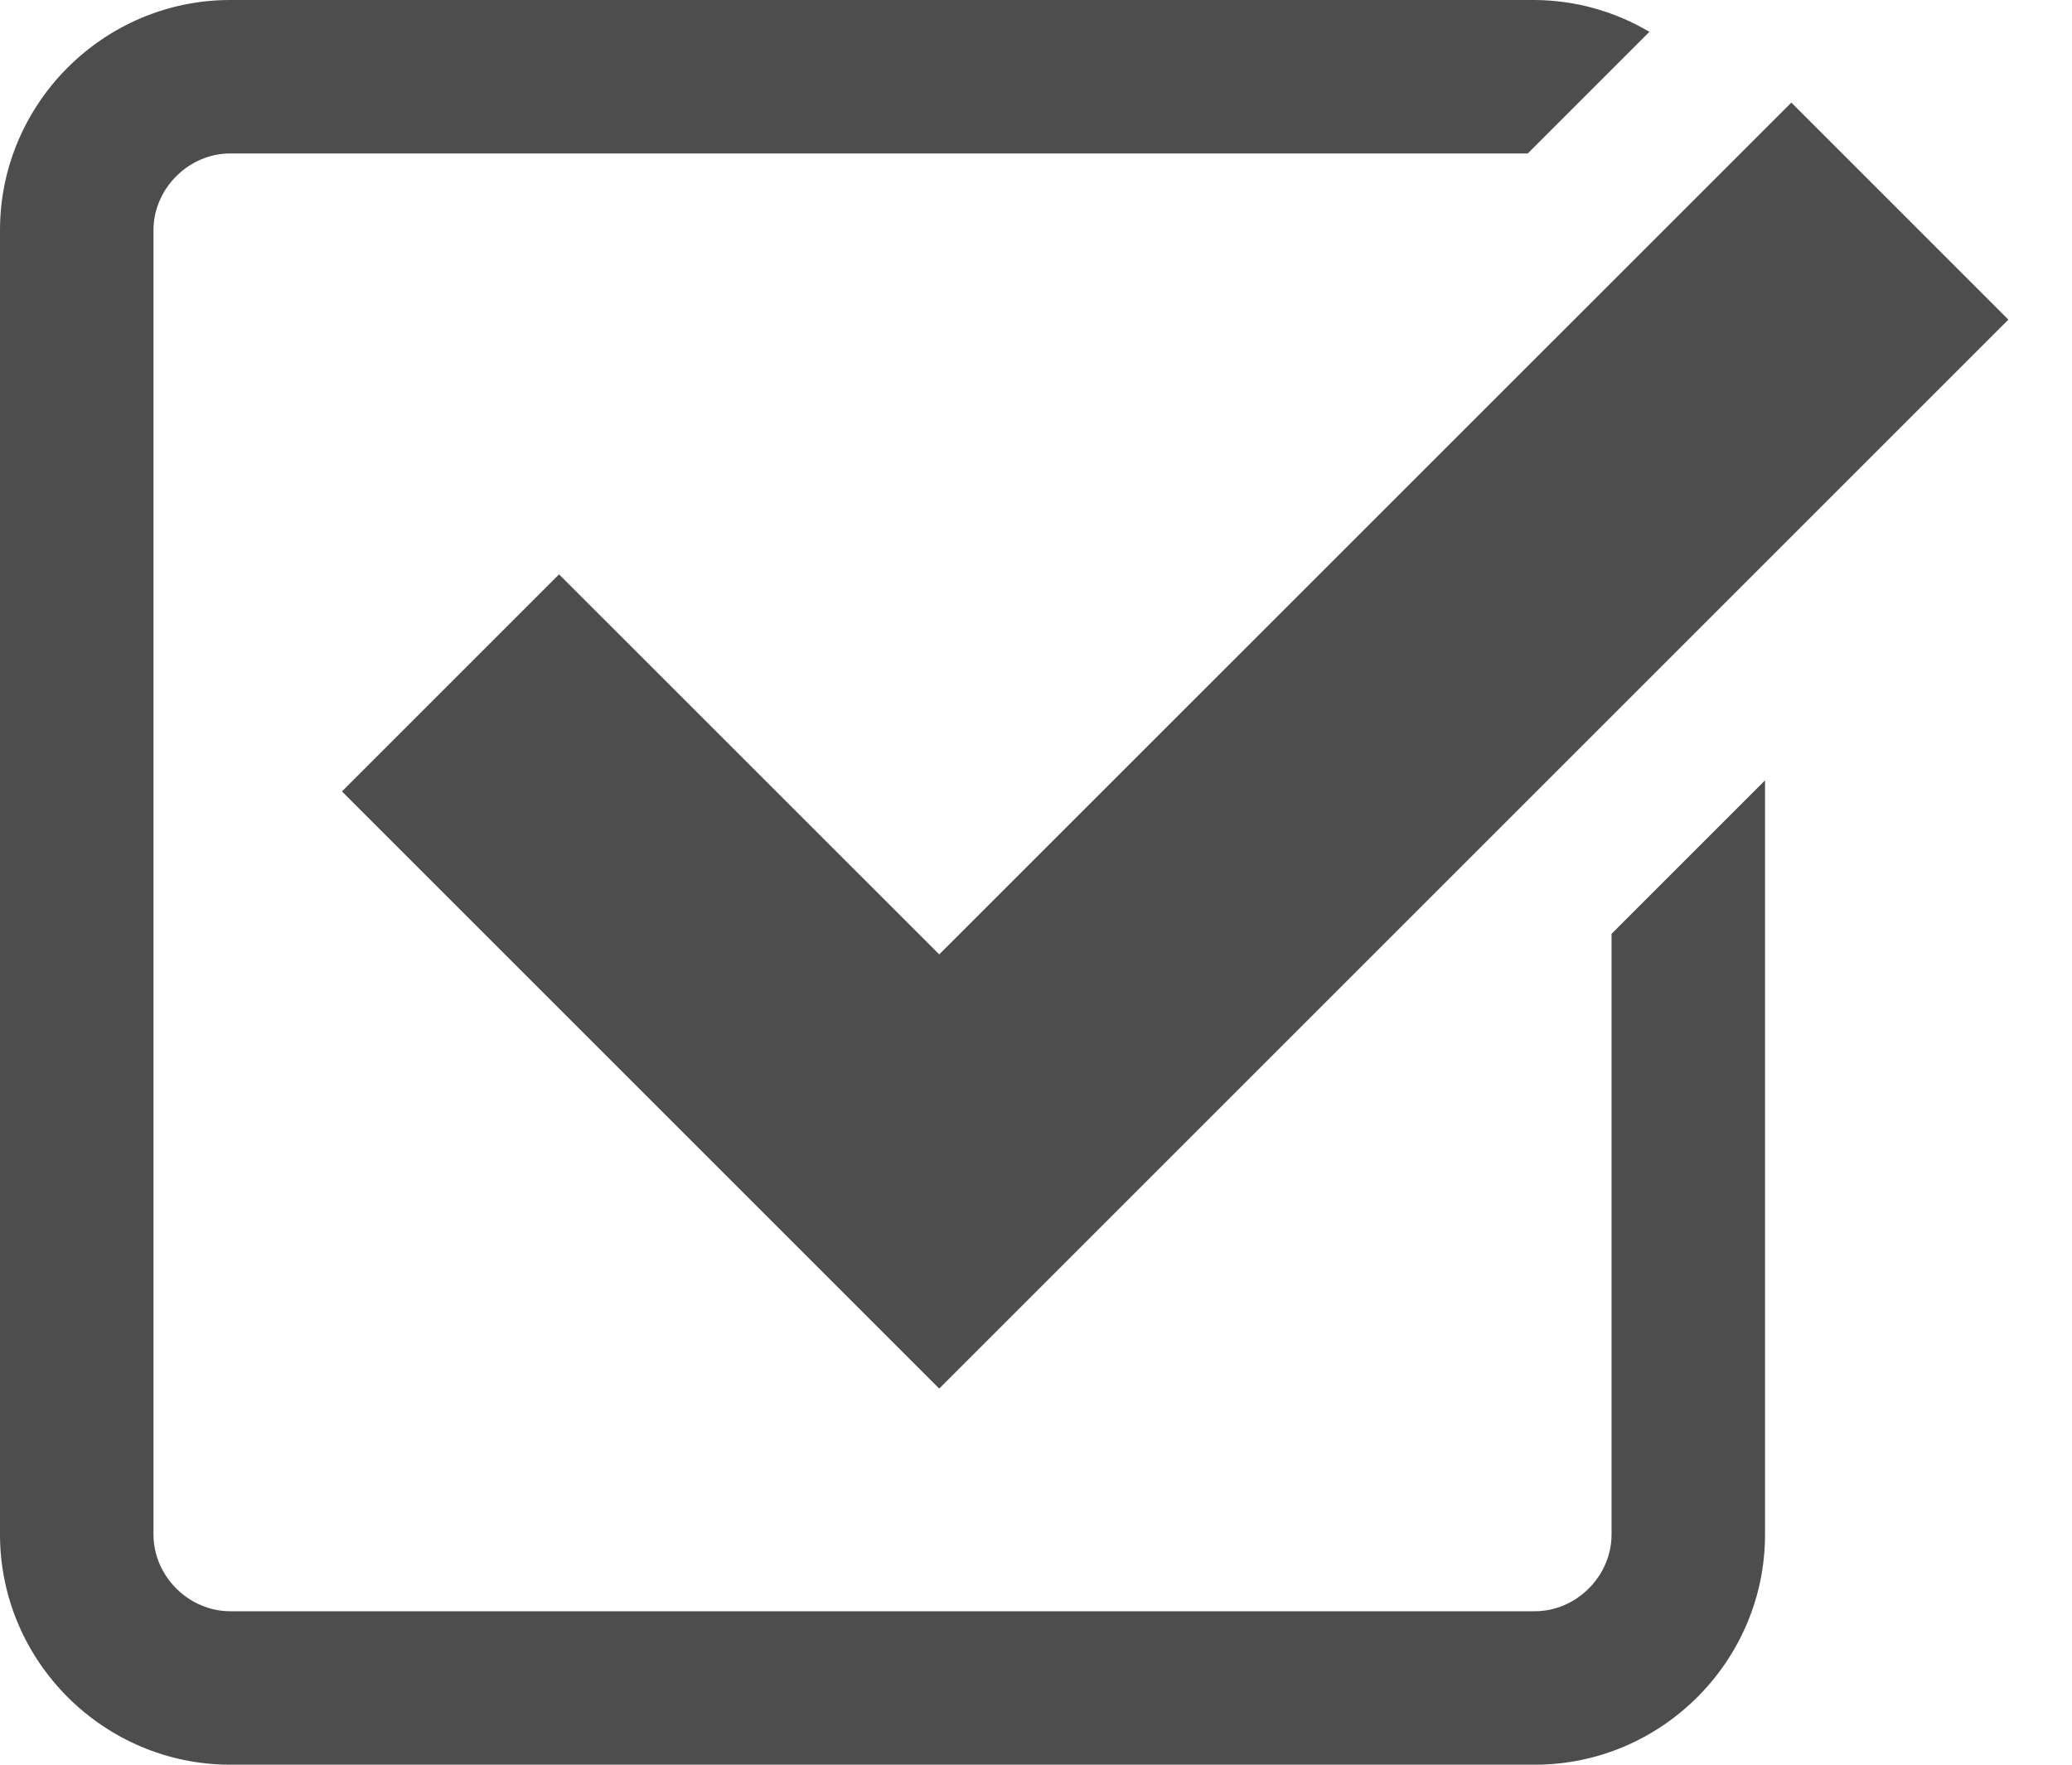
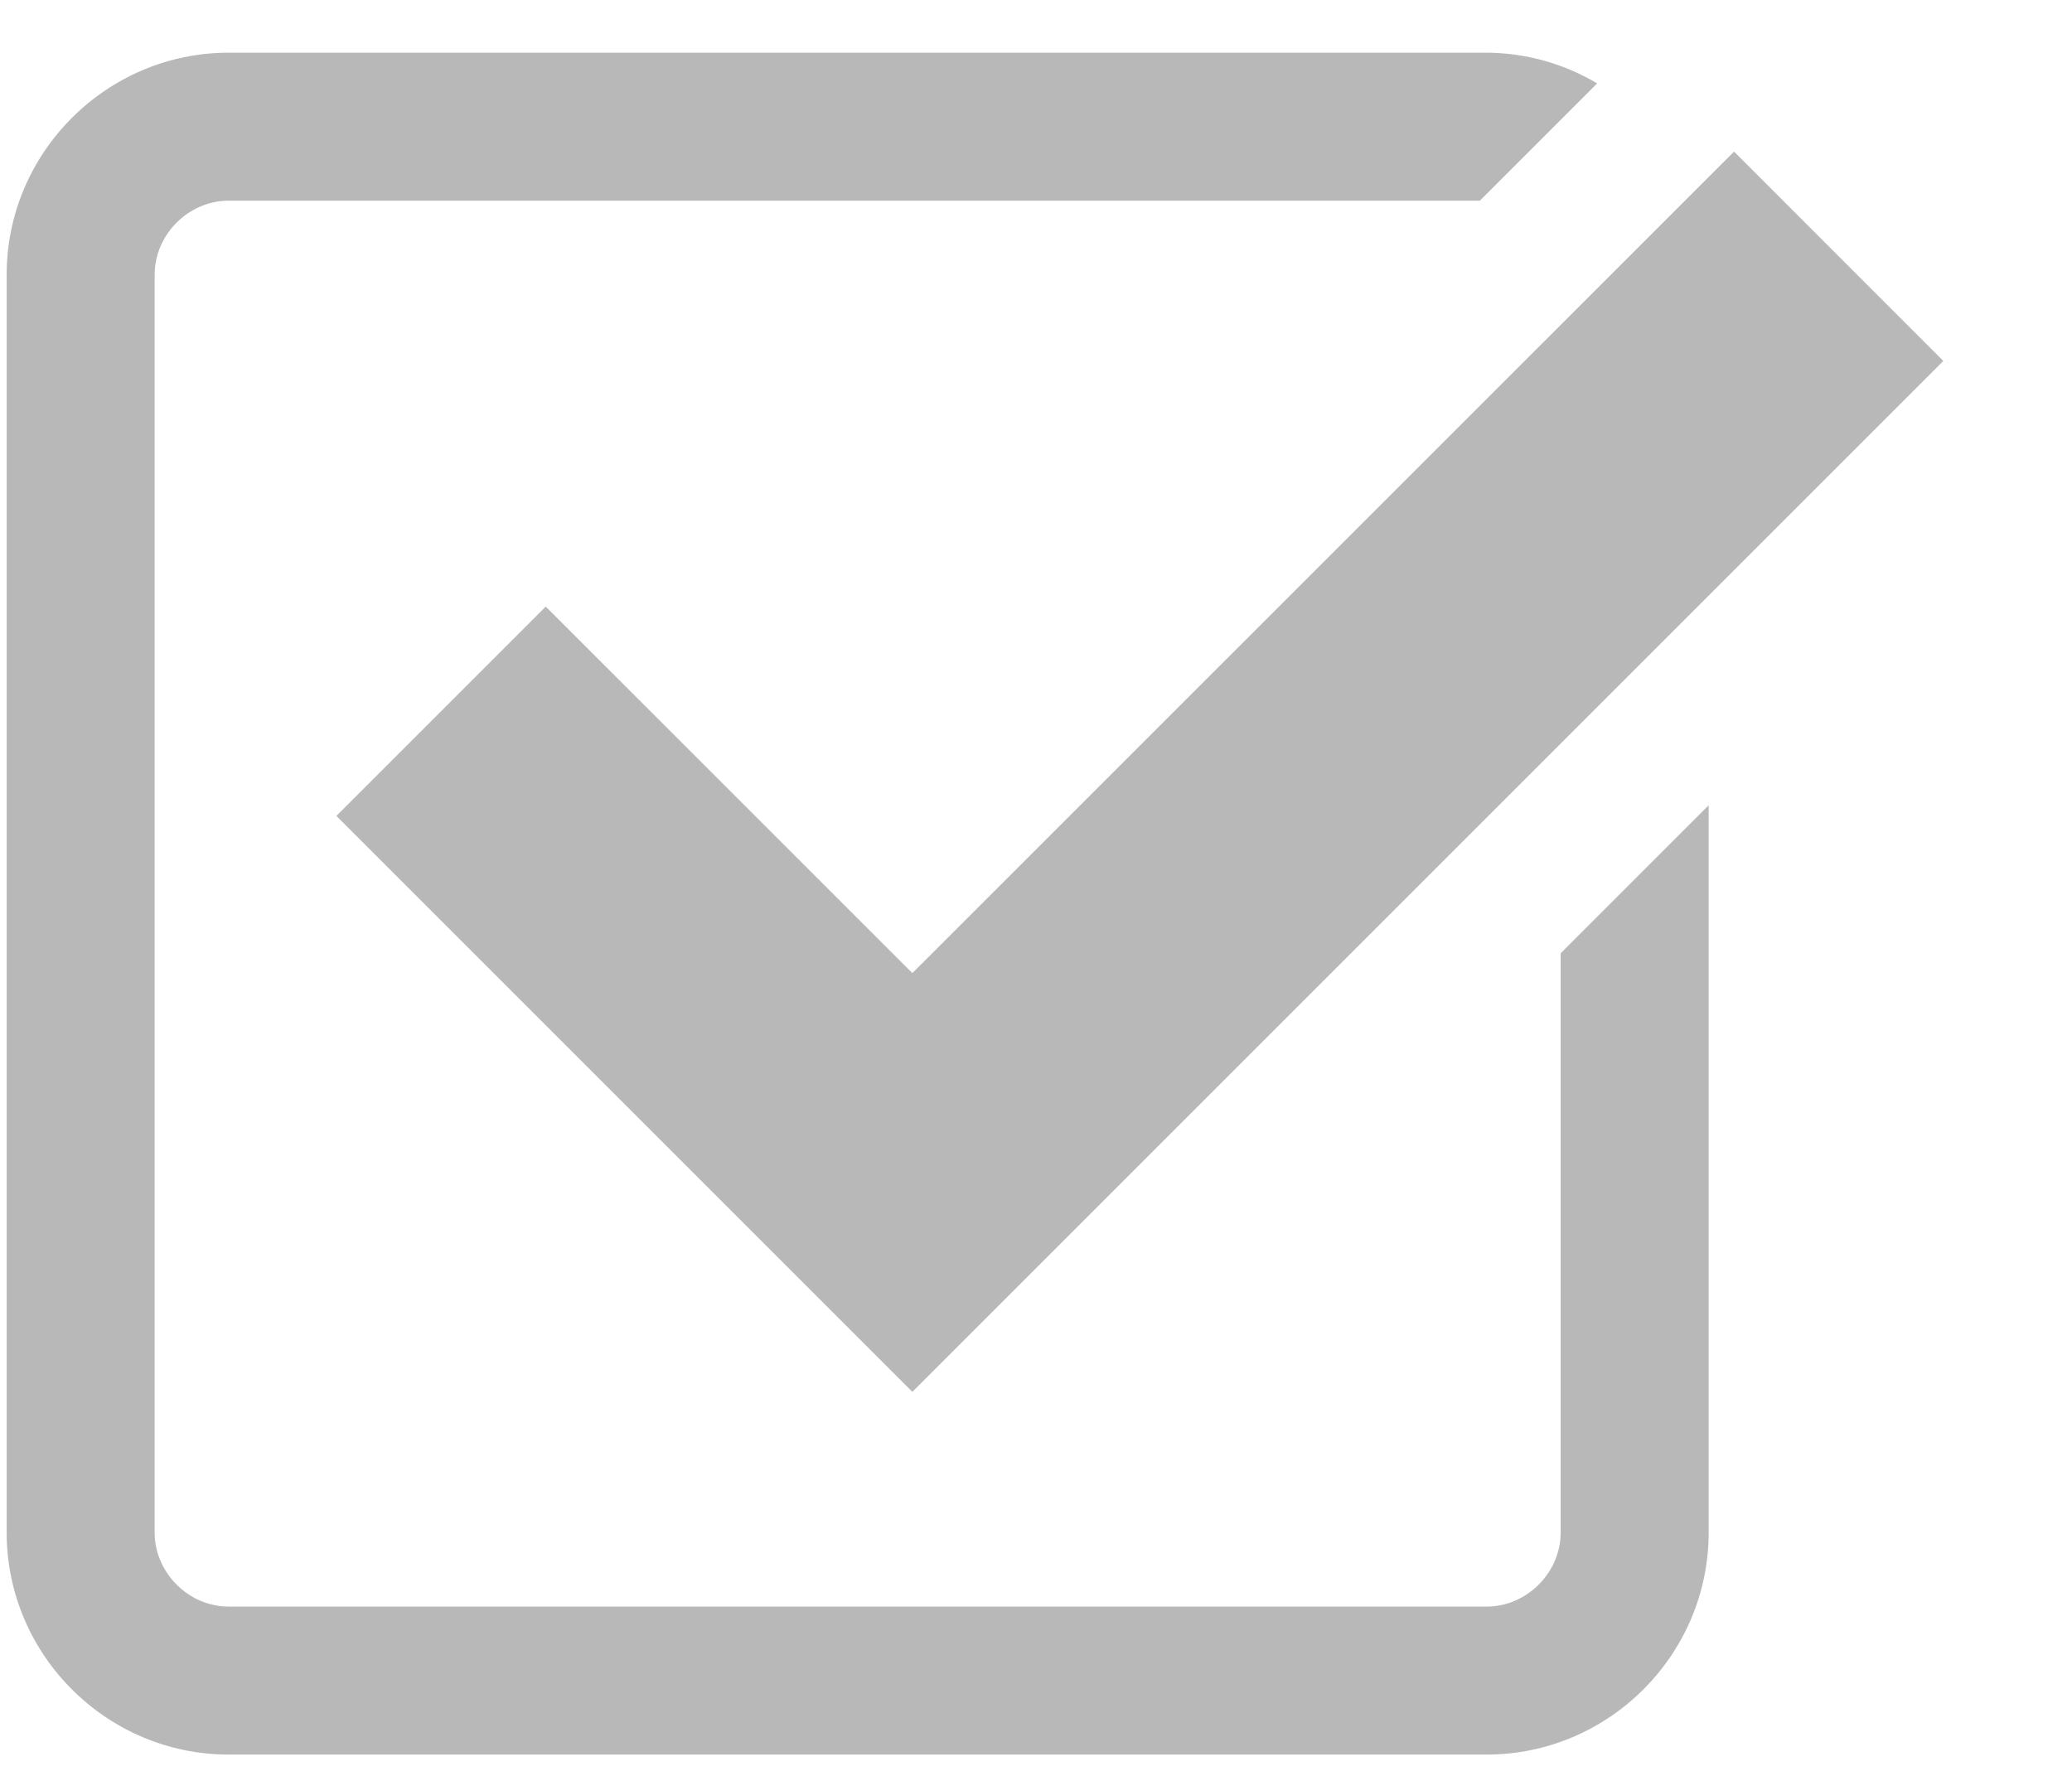
- <svg xmlns="http://www.w3.org/2000/svg" width="27" height="23" viewBox="0 0 27 23">
-   <path fill="#4D4D4D" d="M7.285 7.486l-2.829 2.829 7.783 7.783L26.171 4.166l-2.828-2.829-11.104 11.102z" />
-   <path fill="#4D4D4D" d="M21 20c0 .542-.458 1-1 1H3c-.542 0-1-.458-1-1V3c0-.542.458-1 1-1h16.908L21.493.415A2.96 2.96 0 0 0 20 0H3C1.35 0 0 1.35 0 3v17c0 1.65 1.35 3 3 3h17c1.65 0 3-1.35 3-3v-9.829l-2 2V20z" />
+ <svg xmlns="http://www.w3.org/2000/svg" width="28" height="24" viewBox="0 0 28 24" fill="none">
+   <g opacity="0.397">
+     <path d="M7.375 8.198L4.546 11.027L12.329 18.81L26.261 4.878L23.433 2.049L12.329 13.151L7.375 8.198Z" fill="#4D4D4D" />
+     <path d="M21.09 20.712C21.09 21.254 20.632 21.712 20.09 21.712H3.09C2.548 21.712 2.09 21.254 2.09 20.712V3.712C2.09 3.17 2.548 2.712 3.09 2.712H19.998L21.583 1.127C21.131 0.858 20.616 0.715 20.09 0.712H3.09C1.44 0.712 0.09 2.062 0.09 3.712V20.712C0.09 22.362 1.44 23.712 3.09 23.712H20.09C21.74 23.712 23.09 22.362 23.09 20.712V10.883L21.09 12.883V20.712Z" fill="#4D4D4D" />
+   </g>
</svg>
